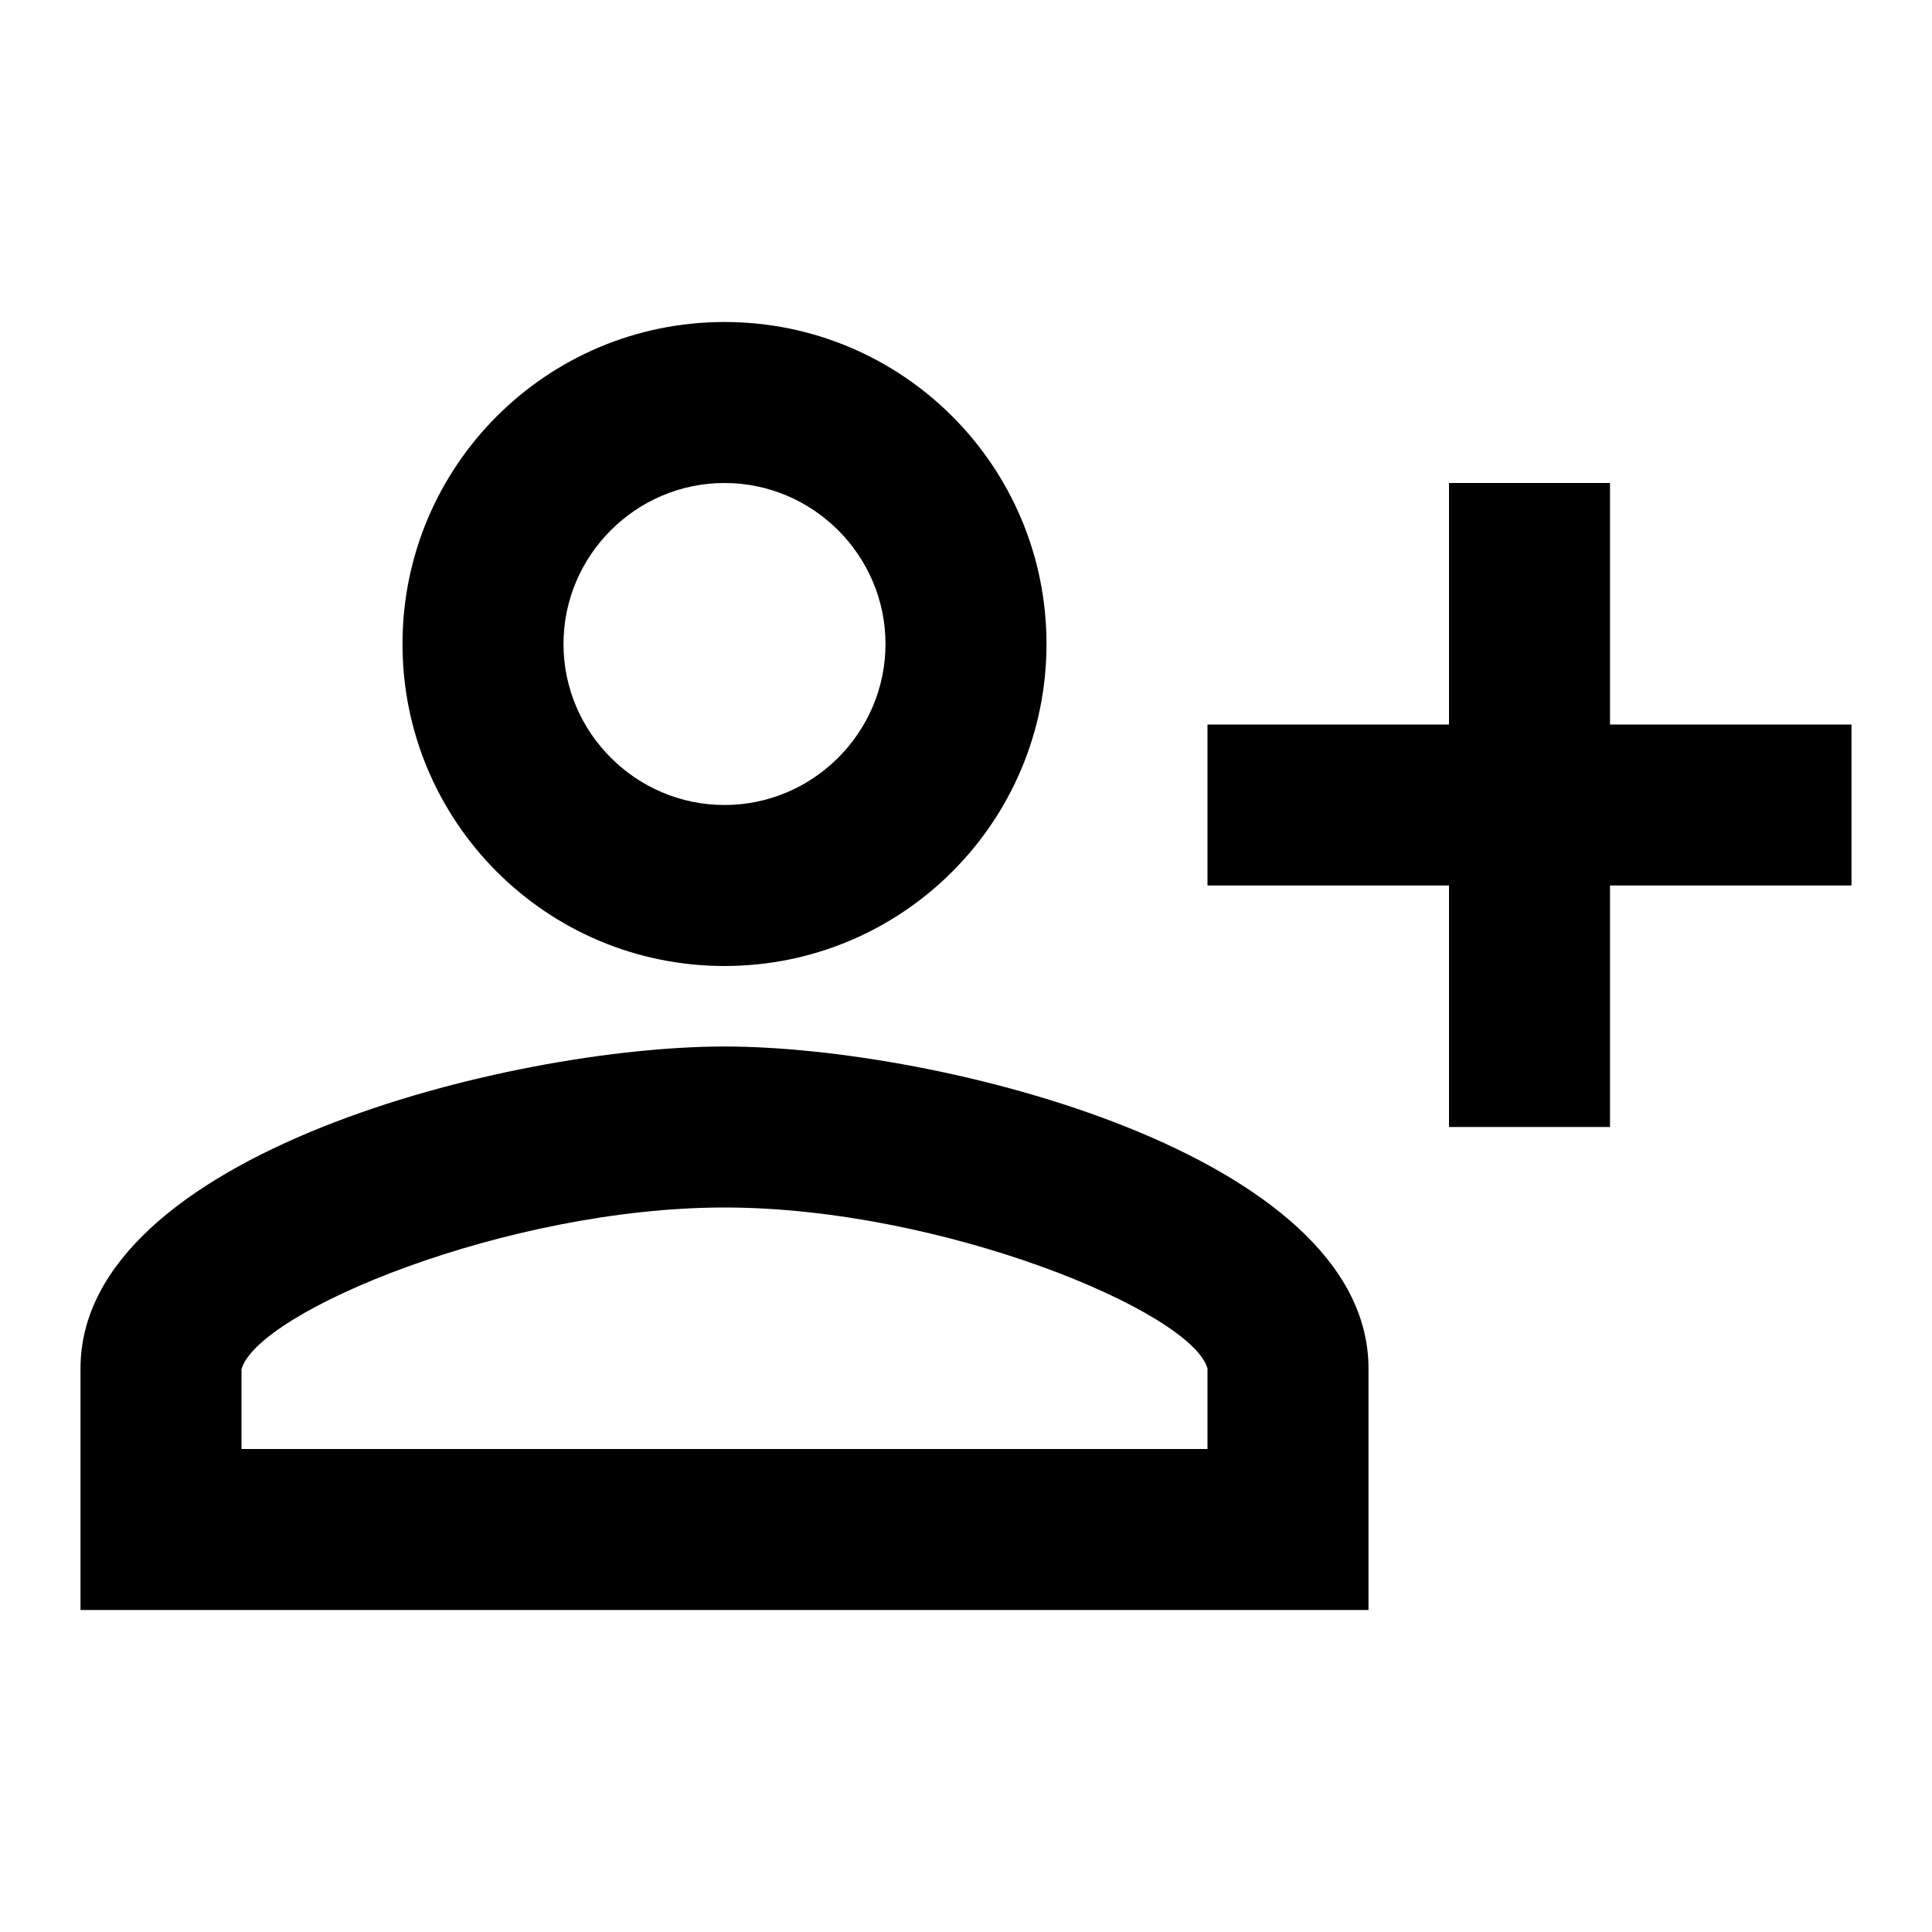
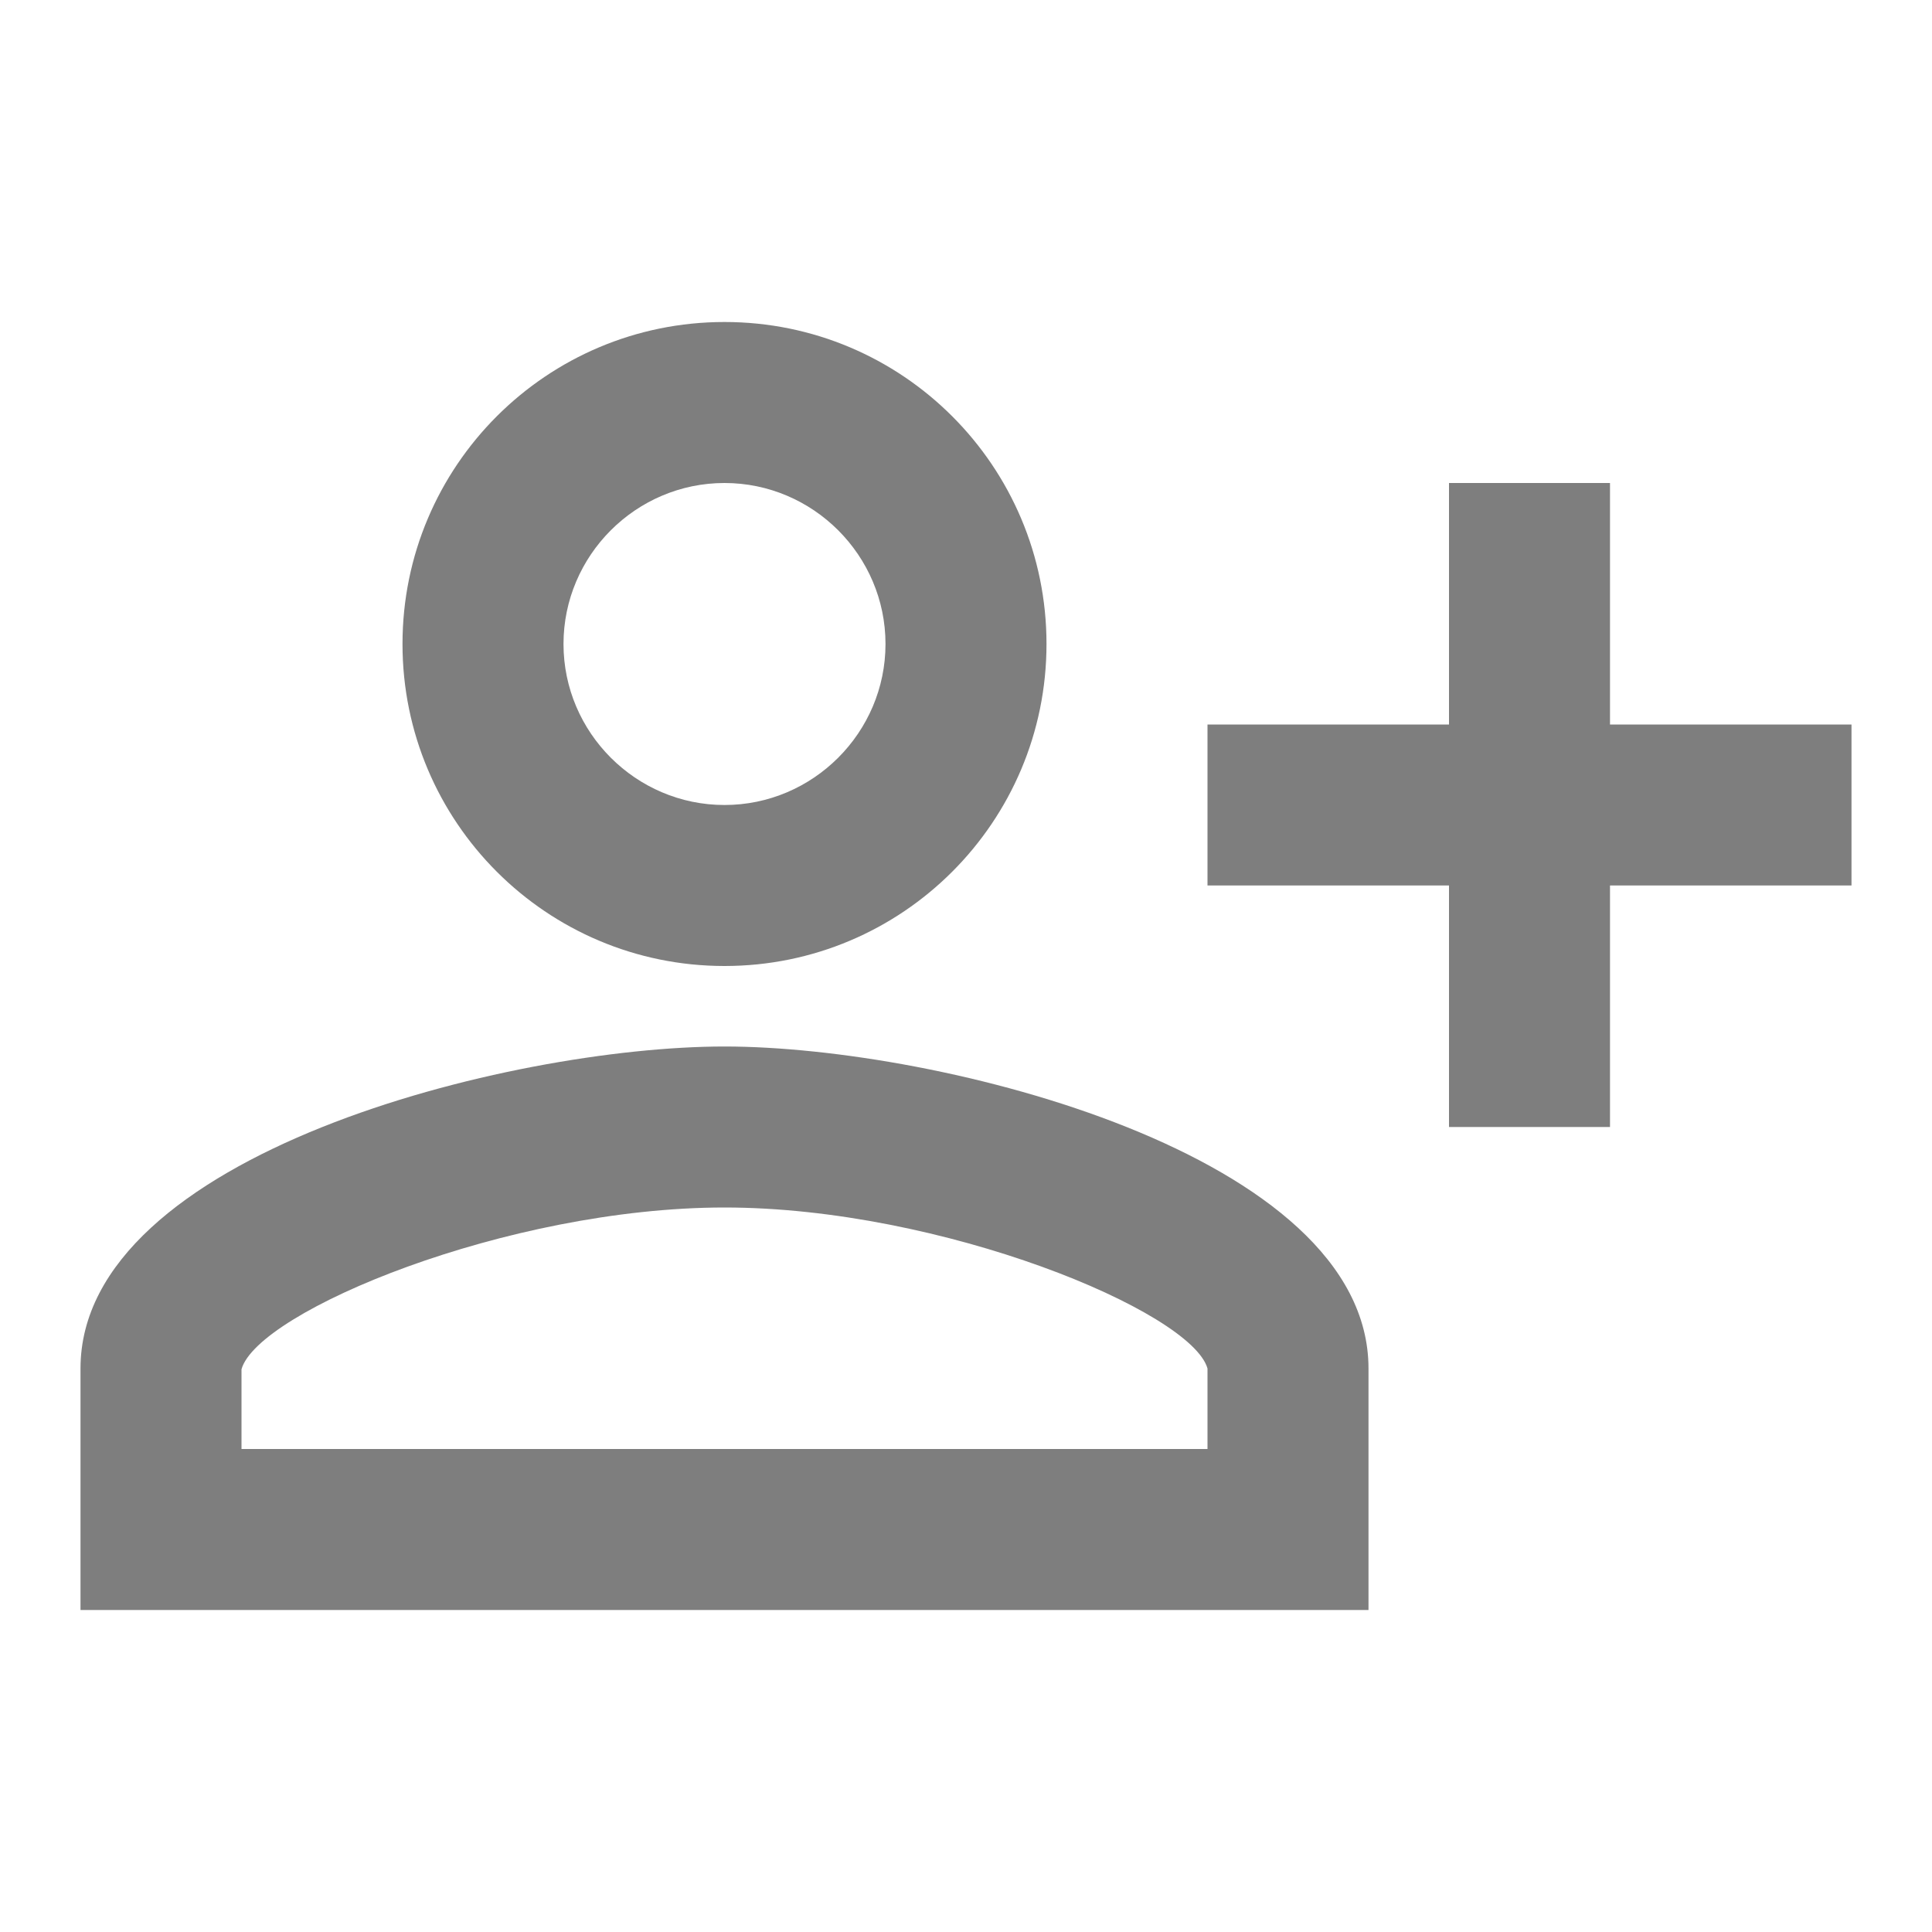
<svg xmlns="http://www.w3.org/2000/svg" width="24" height="24" viewBox="0 0 24 24">
-   <path d="M9 12c2.21 0 4-1.79 4-4s-1.79-4-4-4-4 1.79-4 4 1.79 4 4 4m0-6c1.1 0 2 .9 2 2s-.9 2-2 2-2-.9-2-2 .9-2 2-2m0 7c-2.67 0-8 1.34-8 4v3h16v-3c0-2.66-5.33-4-8-4m6 5H3v-.99C3.2 16.29 6.3 15 9 15s5.8 1.29 6 2zm3-4v-3h-3V9h3V6h2v3h3v2h-3v3z" />
+   <path fill="#7e7e7e" d="M9 12c2.21 0 4-1.79 4-4s-1.79-4-4-4-4 1.79-4 4 1.79 4 4 4m0-6c1.1 0 2 .9 2 2s-.9 2-2 2-2-.9-2-2 .9-2 2-2m0 7c-2.67 0-8 1.34-8 4v3h16v-3c0-2.66-5.33-4-8-4m6 5H3v-.99C3.2 16.29 6.3 15 9 15s5.8 1.29 6 2zm3-4v-3h-3V9h3V6h2v3h3v2h-3v3z" />
</svg>
